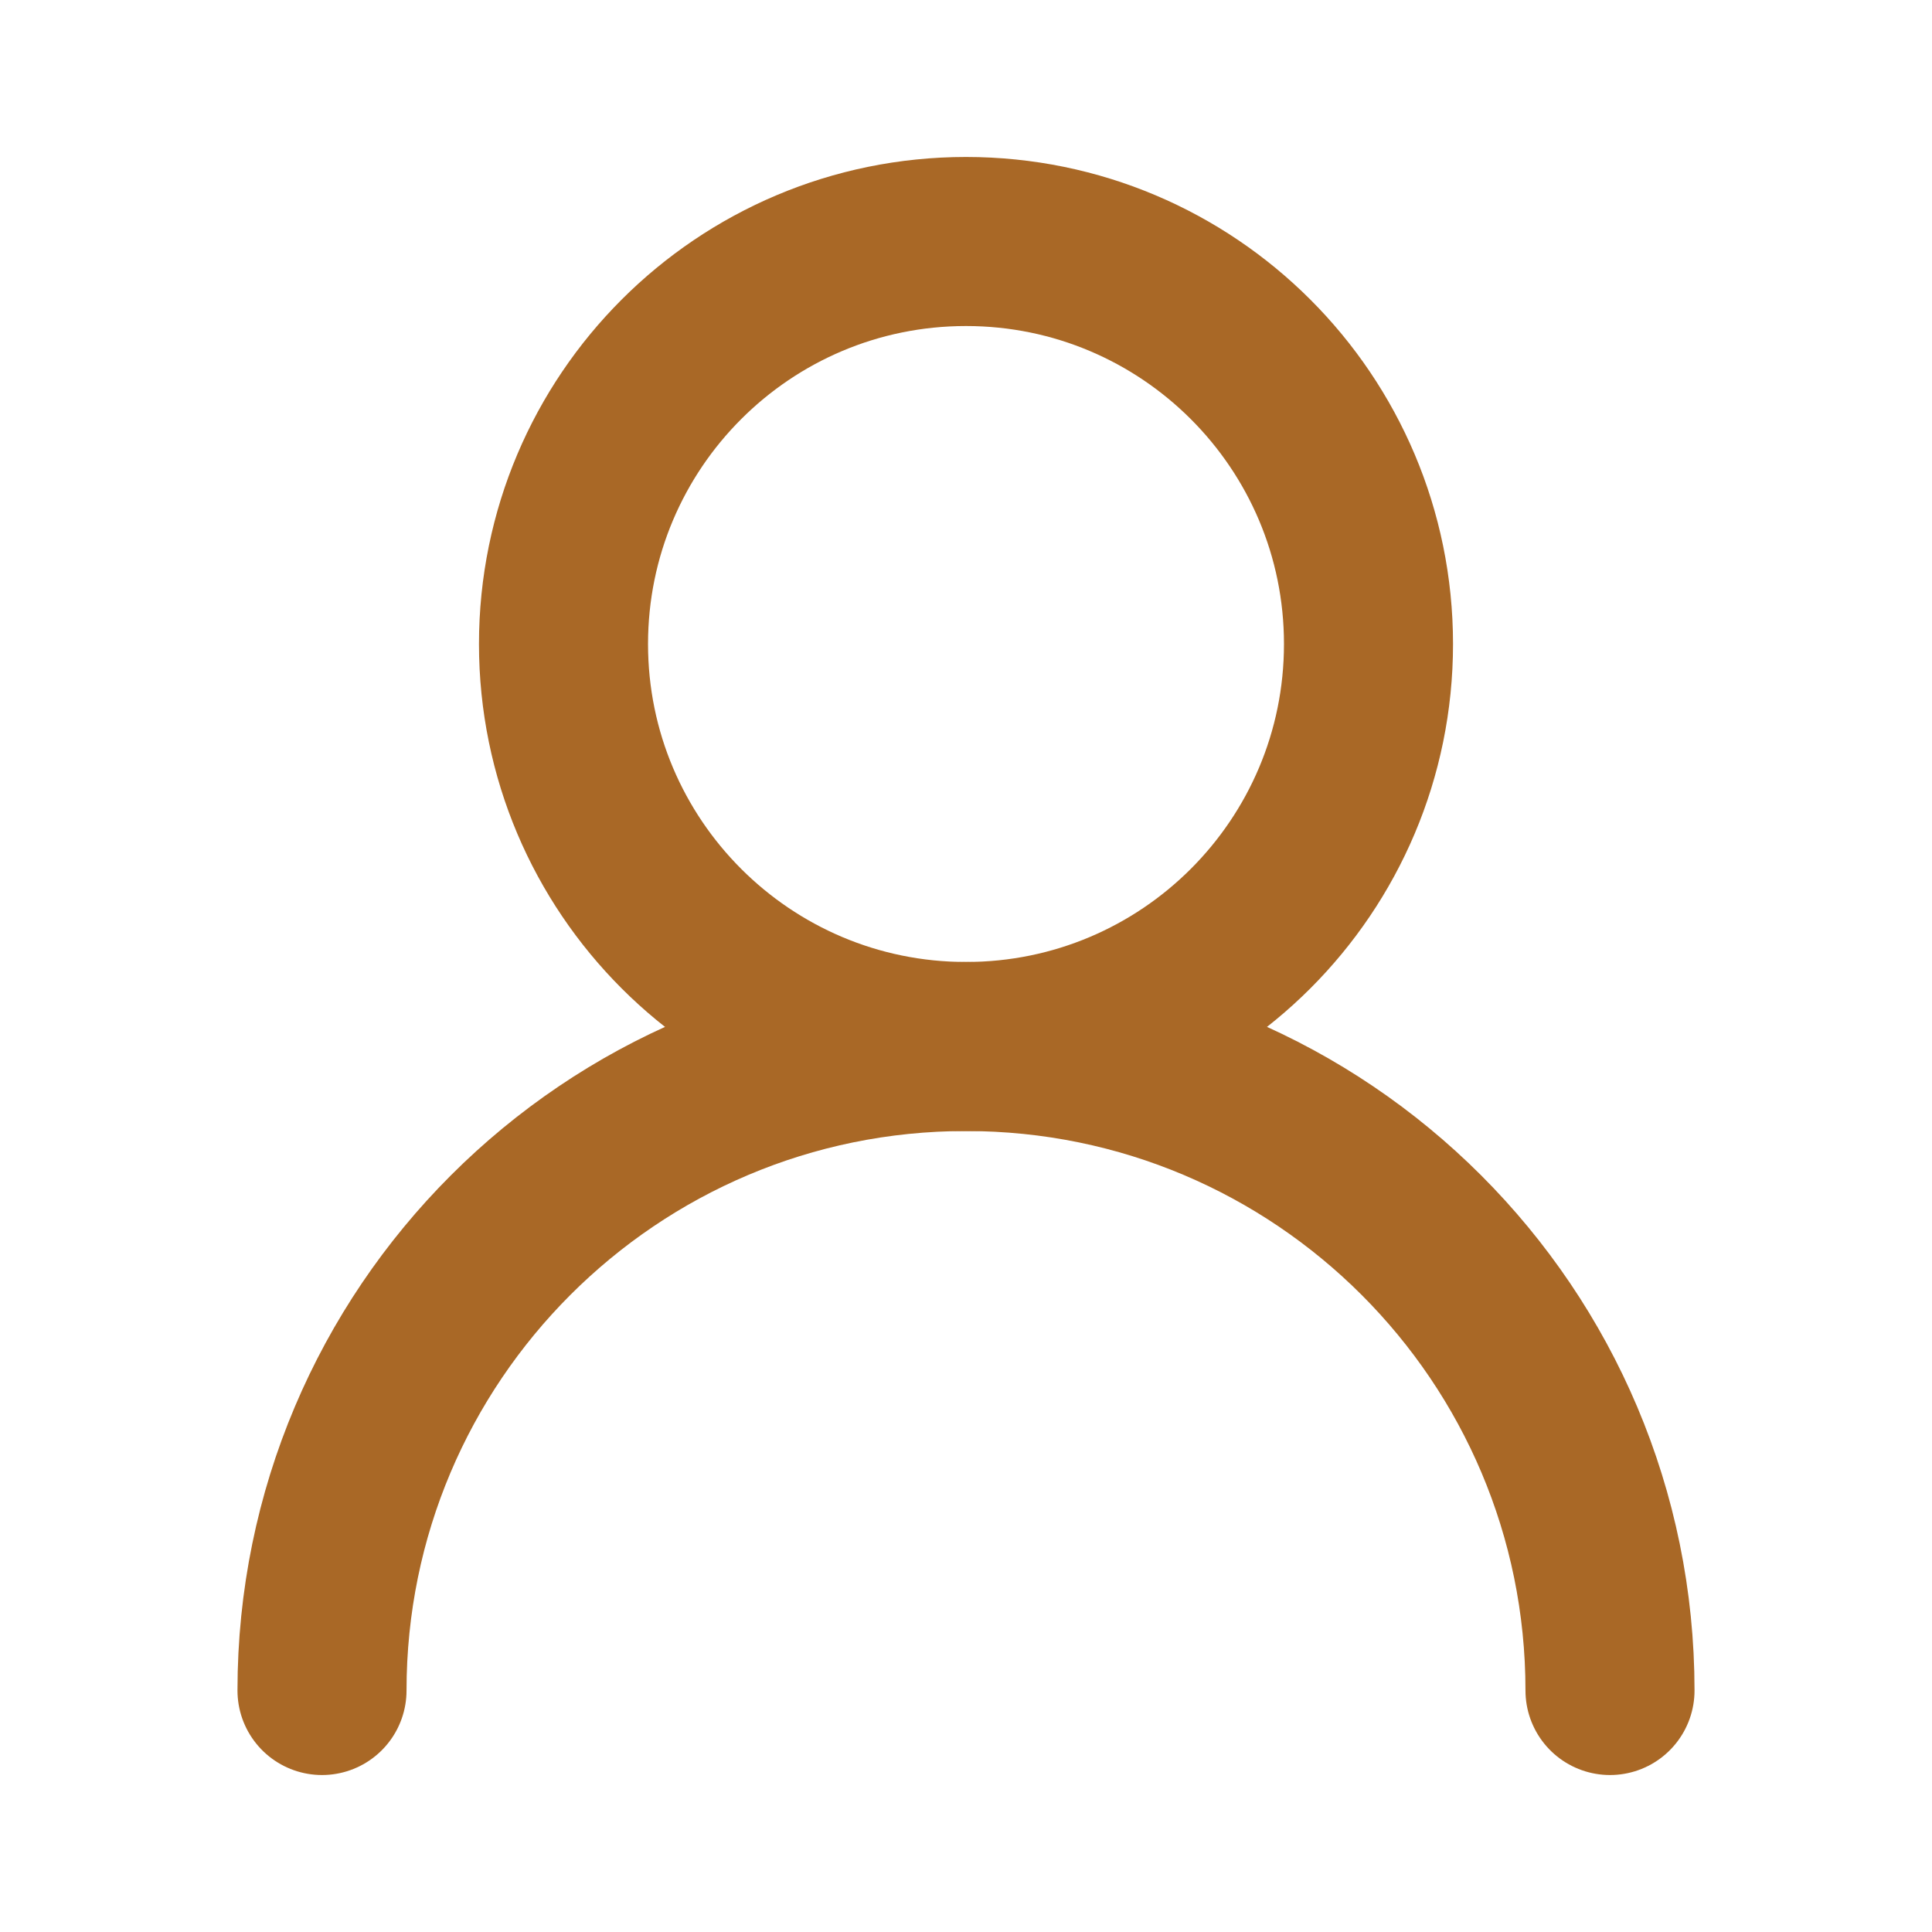
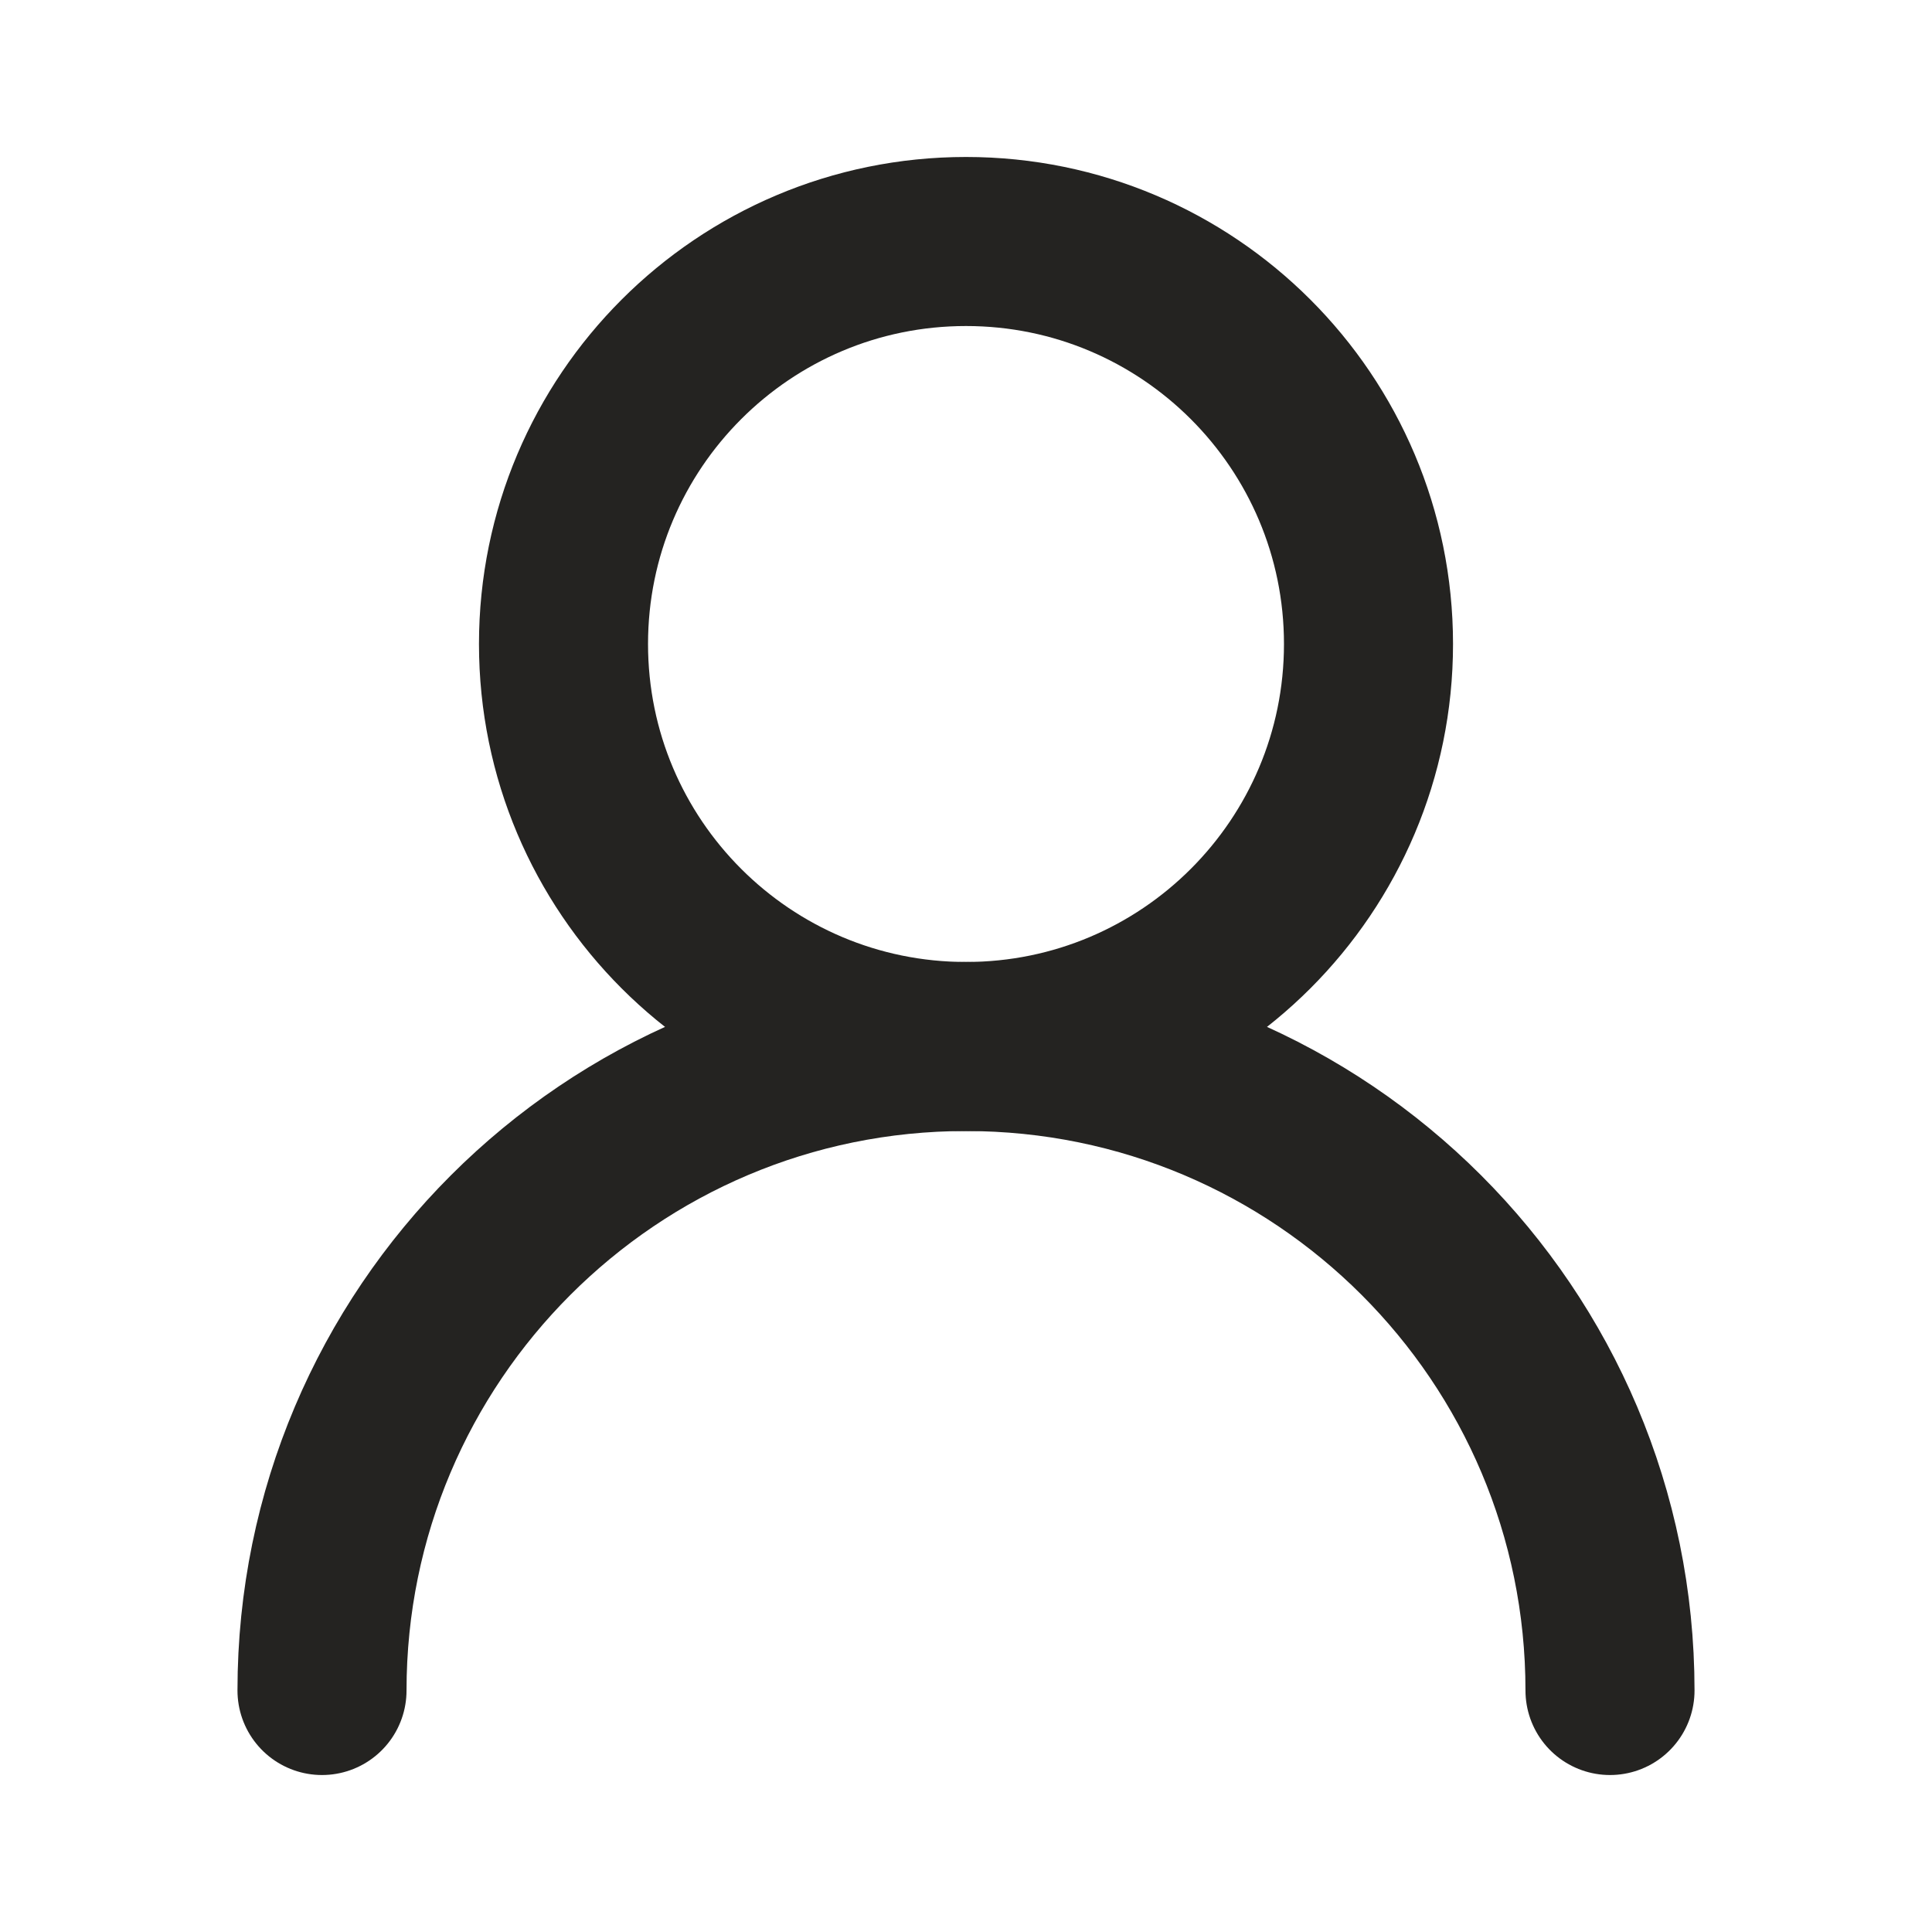
- <svg xmlns="http://www.w3.org/2000/svg" width="81" height="81" viewBox="0 0 24 24" fill="none" stroke="#a96826" stroke-width="2.1" stroke-linecap="round" stroke-linejoin="round">
+ <svg xmlns="http://www.w3.org/2000/svg" width="81" height="81" viewBox="0 0 24 24" fill="none" stroke="#242321" stroke-width="2.1" stroke-linecap="round" stroke-linejoin="round">
  <circle cx="12" cy="8" r="5" />
  <path d="M20 21a8 8 0 0 0-16 0" />
</svg>
